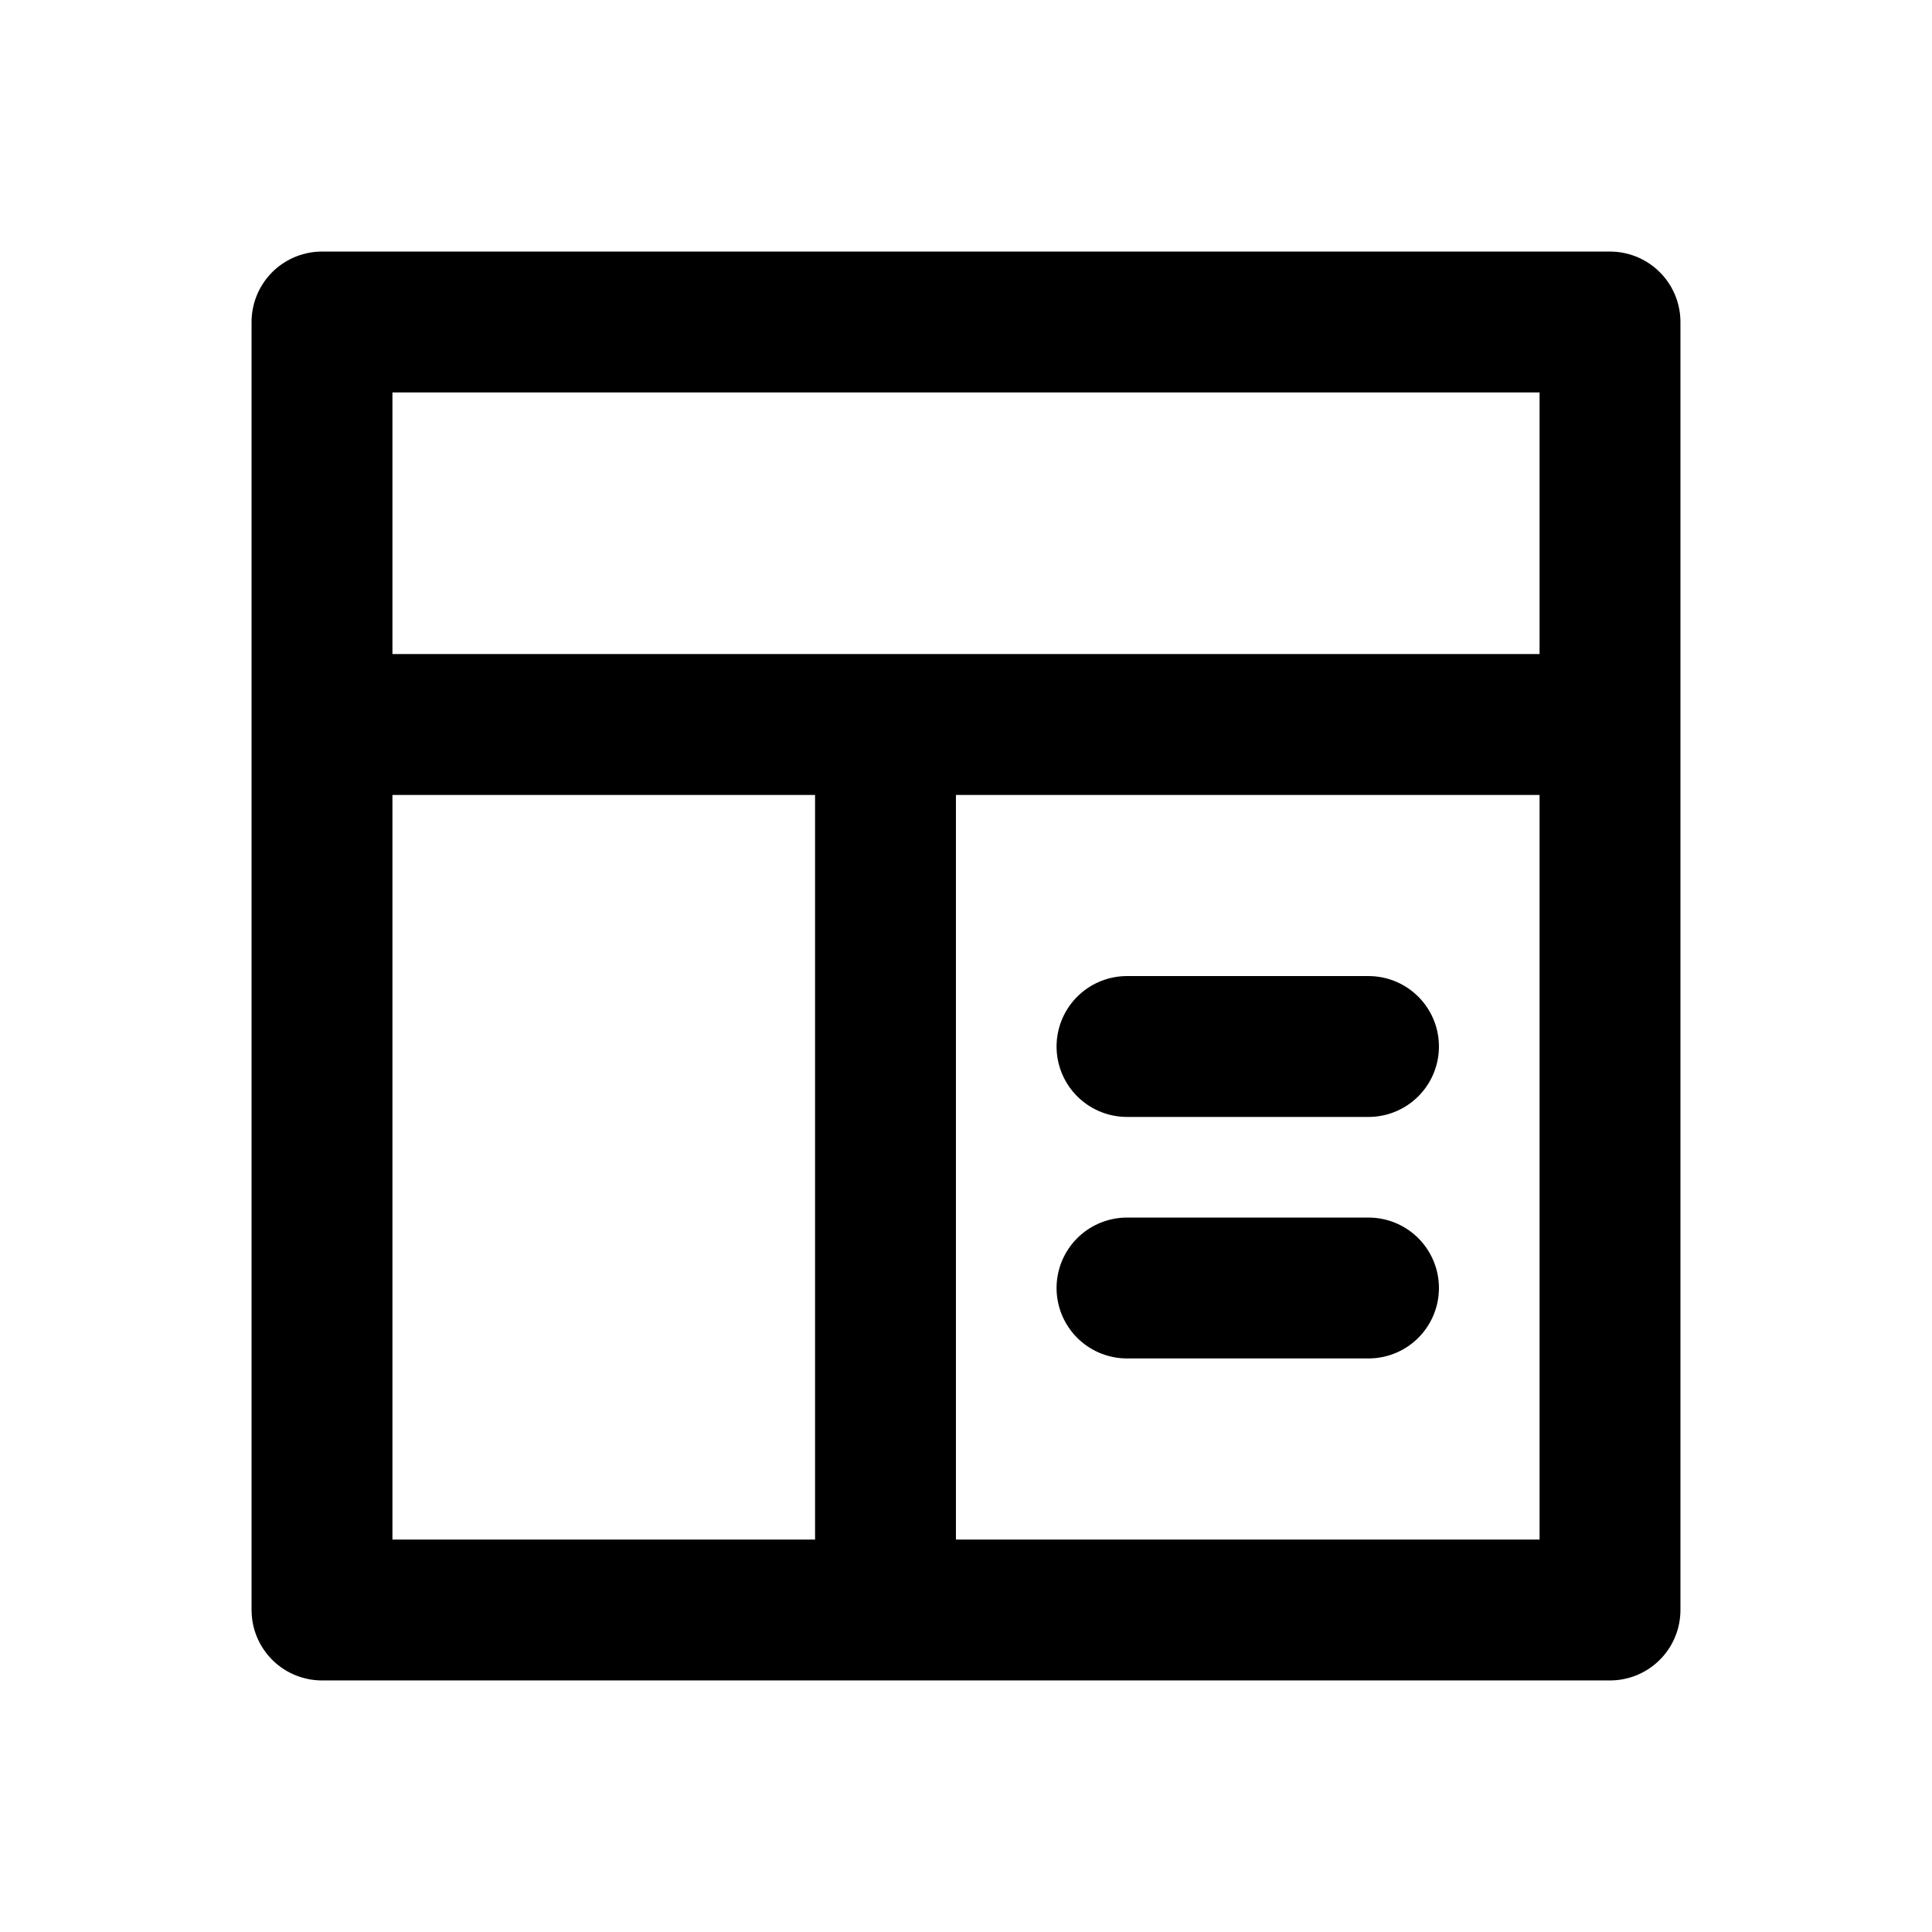
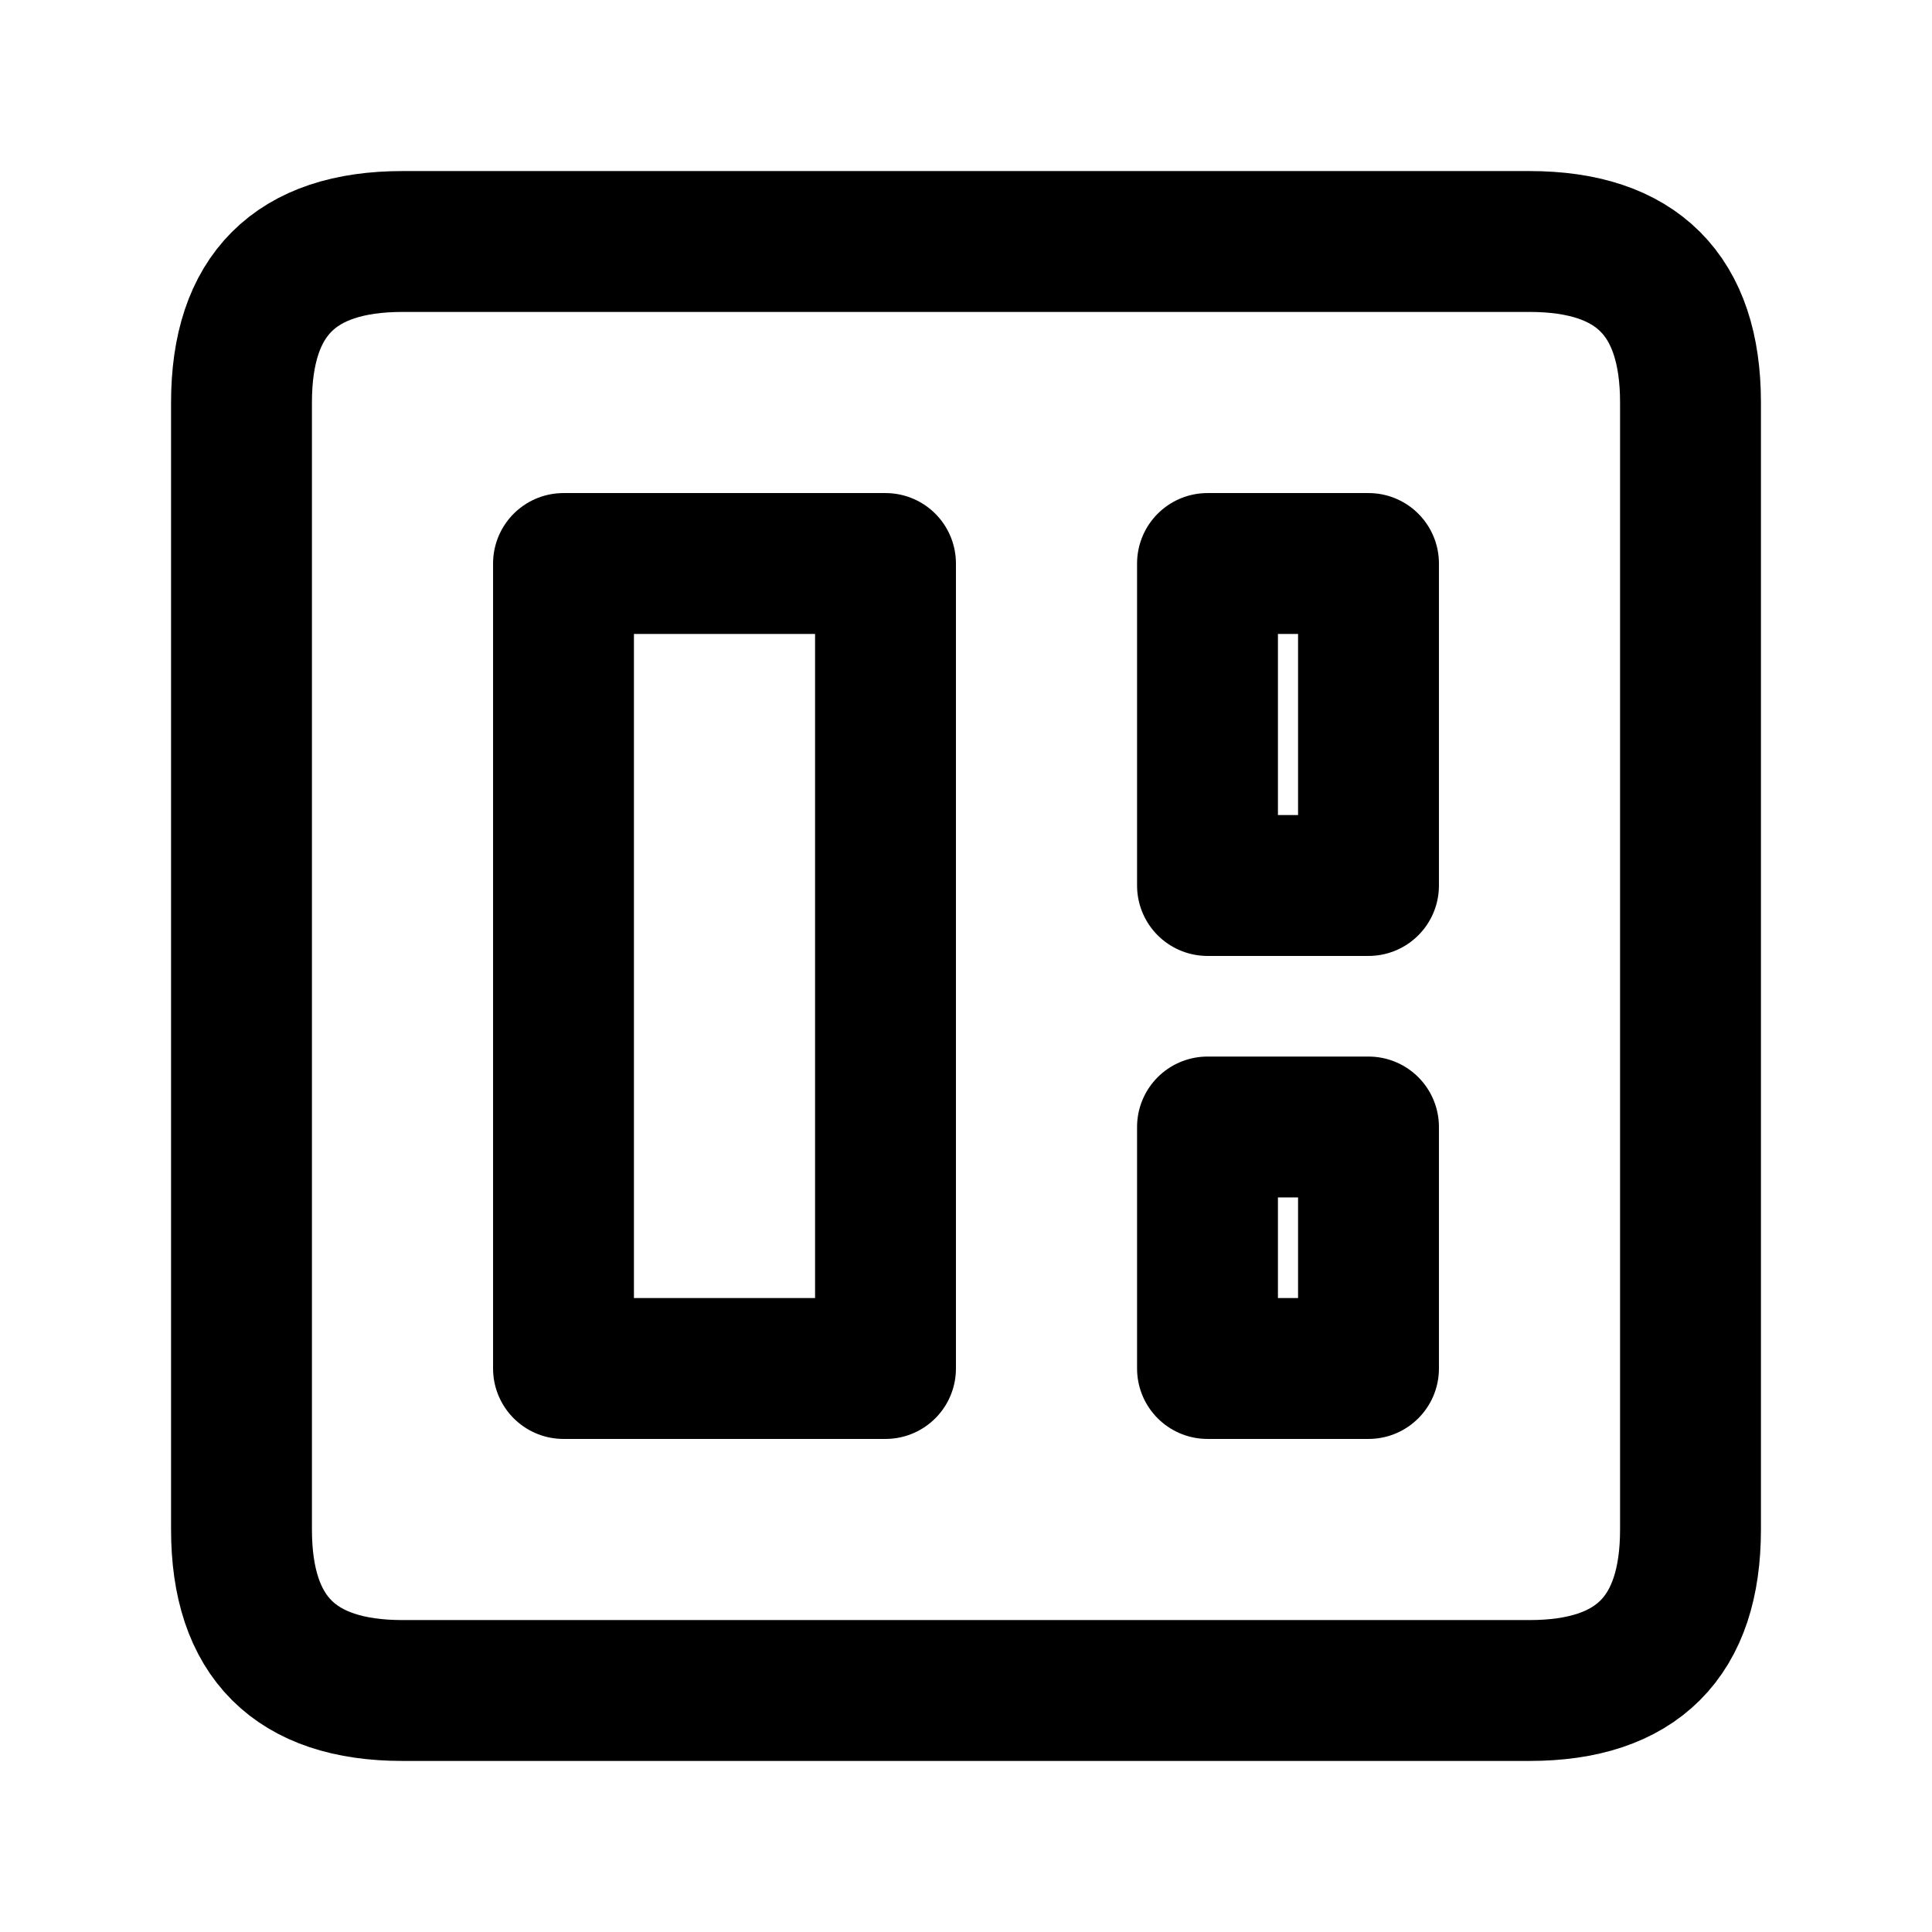
<svg xmlns="http://www.w3.org/2000/svg" viewBox="0 0 24 24" fill="none" stroke="currentColor" stroke-width="1.75" stroke-linecap="round" stroke-linejoin="round">
-   <path d="M 4 4 L 20 4 L 20 20 L 4 20 Z M 4 9 L 20 9 M 11 9 L 11 20 M 14 13 L 17 13 M 14 16 L 17 16" />
+   <path d="M 5 3 L 19 3 Q 21 3 21 5 L 21 19 Q 21 21 19 21 L 5 21 Q 3 21 3 19 L 3 5 Q 3 3 5 3 Z M 7 7 L 11 7 L 11 17 L 7 17 Z M 15 7 L 17 7 L 17 11 L 15 11 Z M 15 14 L 17 14 L 17 17 L 15 17 Z" />
</svg>
